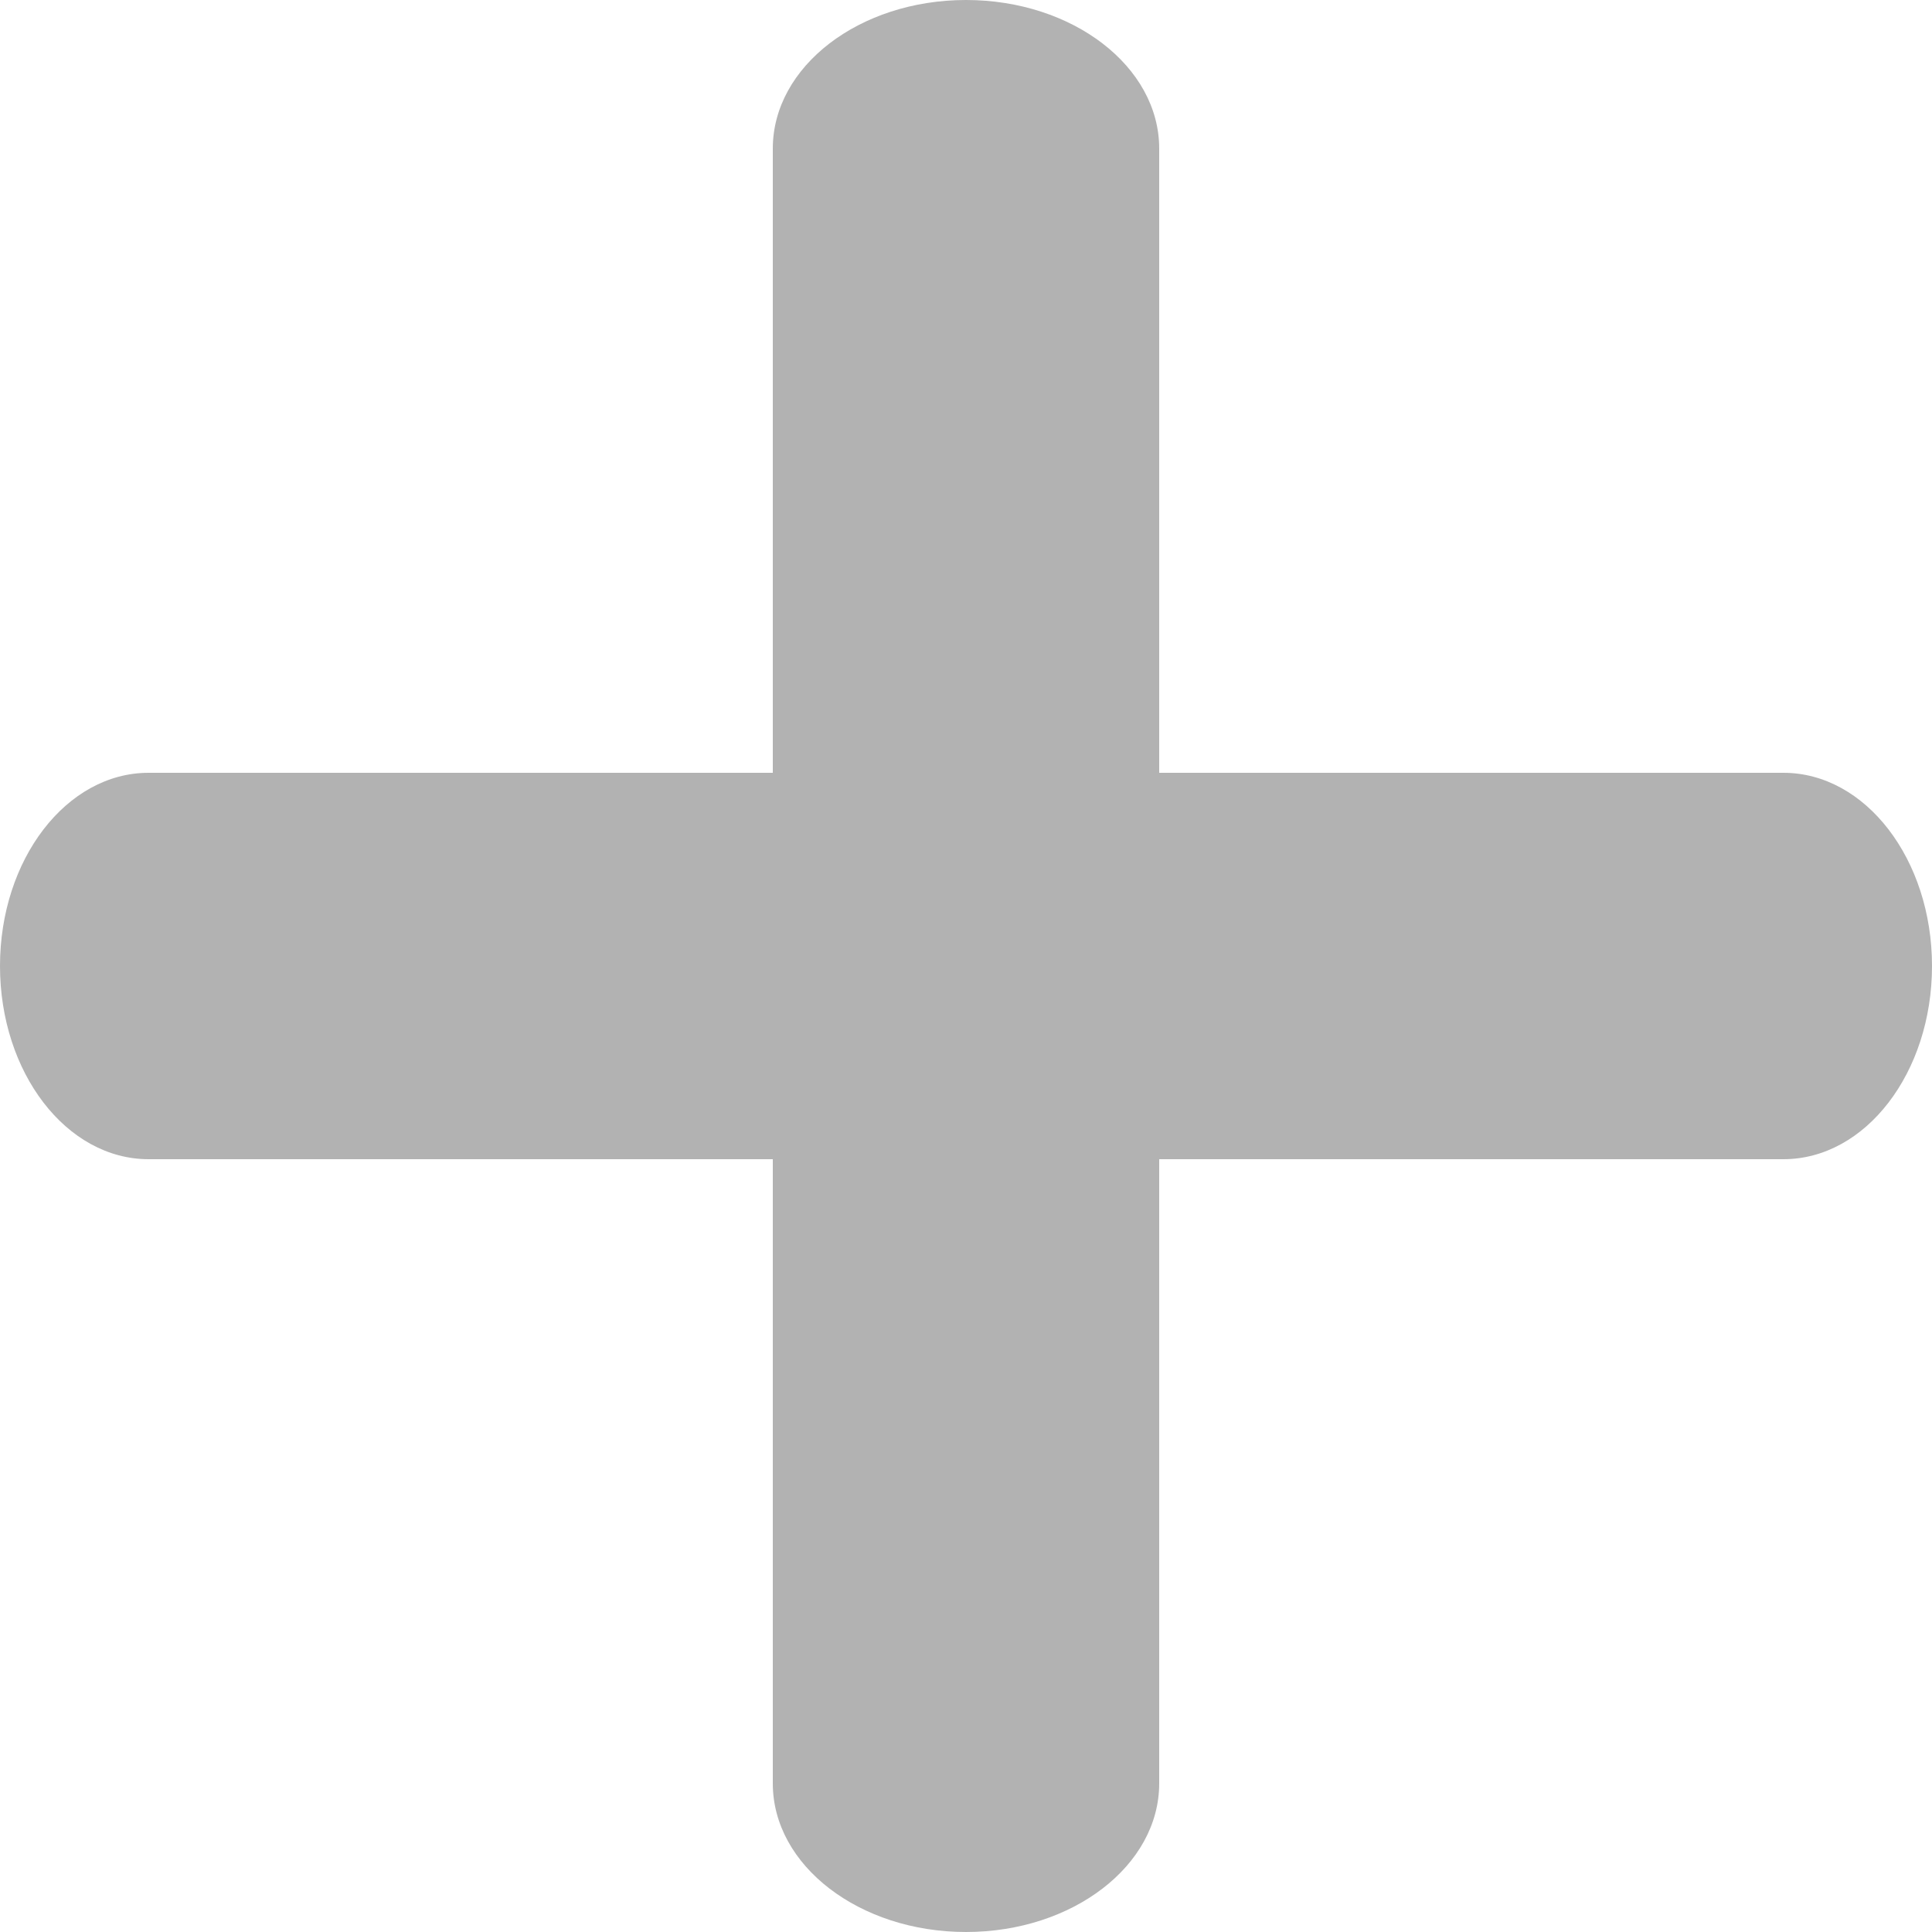
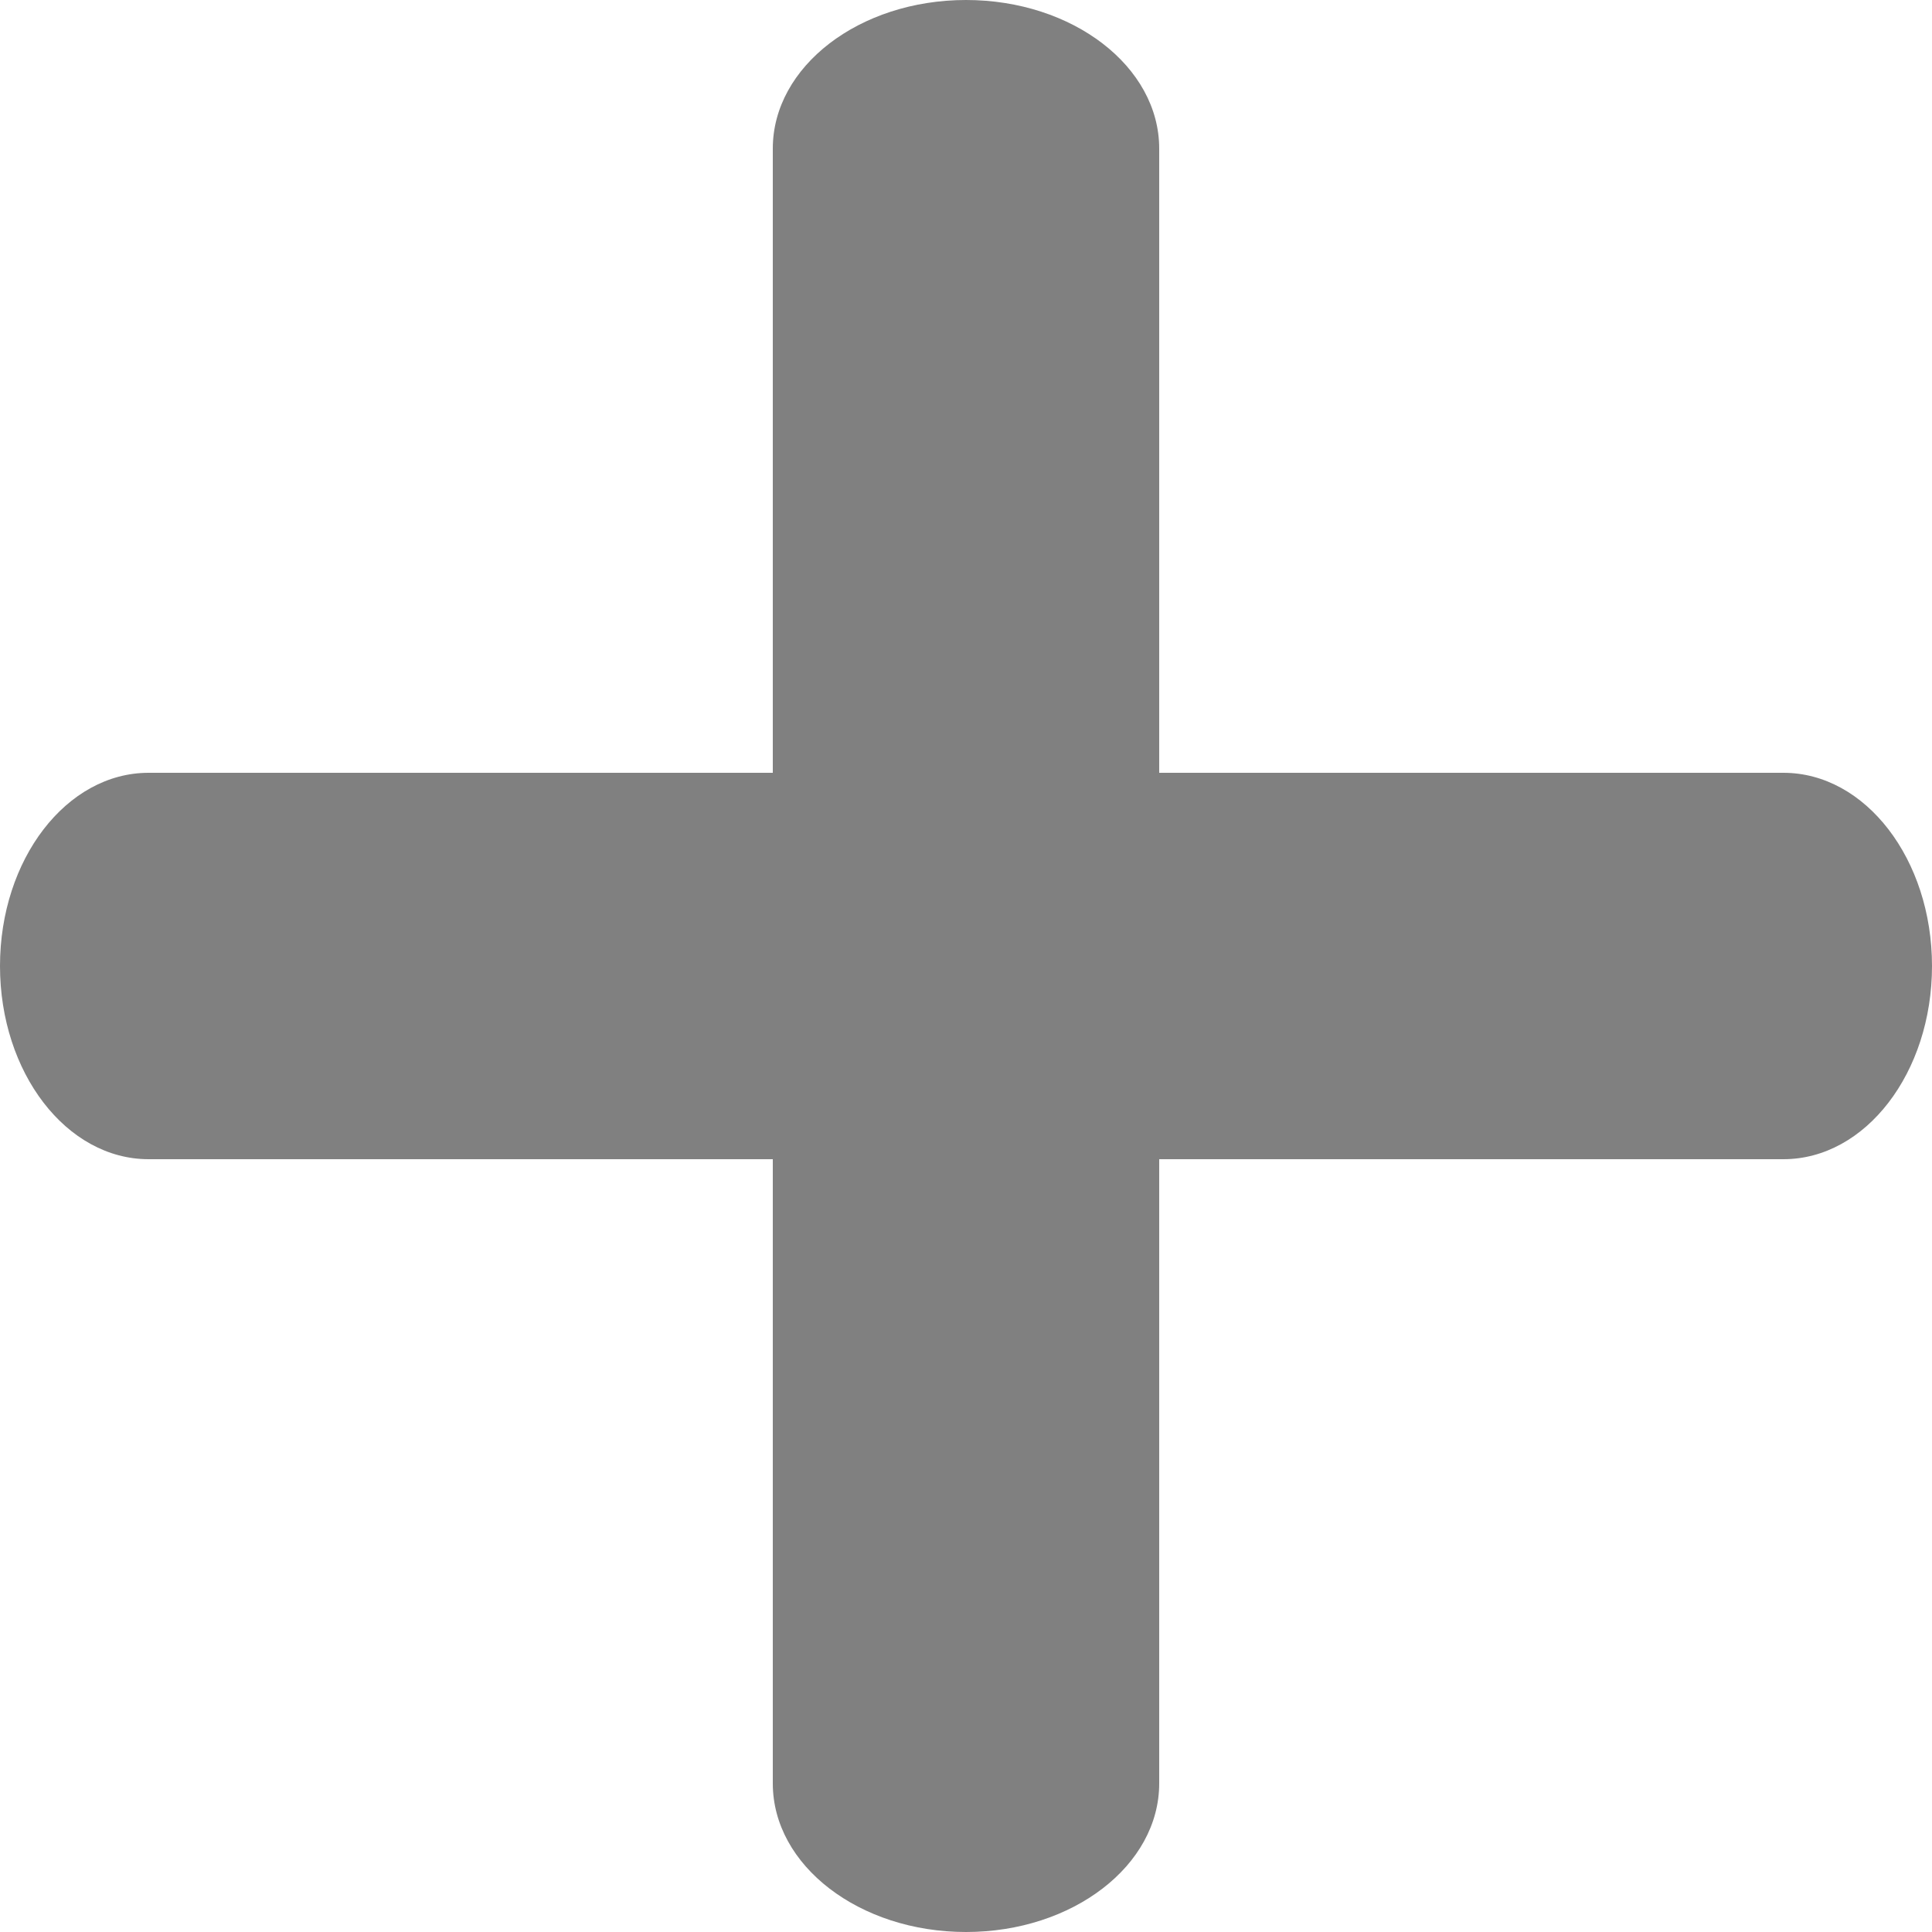
<svg xmlns="http://www.w3.org/2000/svg" width="10" height="10" viewBox="0 0 10 10" fill="none">
-   <path fill-rule="evenodd" clip-rule="evenodd" d="M4 9.231C4 9.656 4.448 10 5 10C5.552 10 6 9.656 6 9.231V6H9.231C9.656 6 10 5.552 10 5C10 4.448 9.656 4 9.231 4H6V0.769C6 0.344 5.552 0 5 0C4.448 0 4 0.344 4 0.769L4 4H0.769C0.344 4 0 4.448 0 5C0 5.552 0.344 6 0.769 6H4L4 9.231Z" fill="#B2B2B2" />
+   <path fill-rule="evenodd" clip-rule="evenodd" d="M4 9.231C4 9.656 4.448 10 5 10C5.552 10 6 9.656 6 9.231V6H9.231C9.656 6 10 5.552 10 5C10 4.448 9.656 4 9.231 4H6V0.769C6 0.344 5.552 0 5 0C4.448 0 4 0.344 4 0.769L4 4H0.769C0.344 4 0 4.448 0 5C0 5.552 0.344 6 0.769 6H4L4 9.231Z" fill="#808080" />
</svg>
